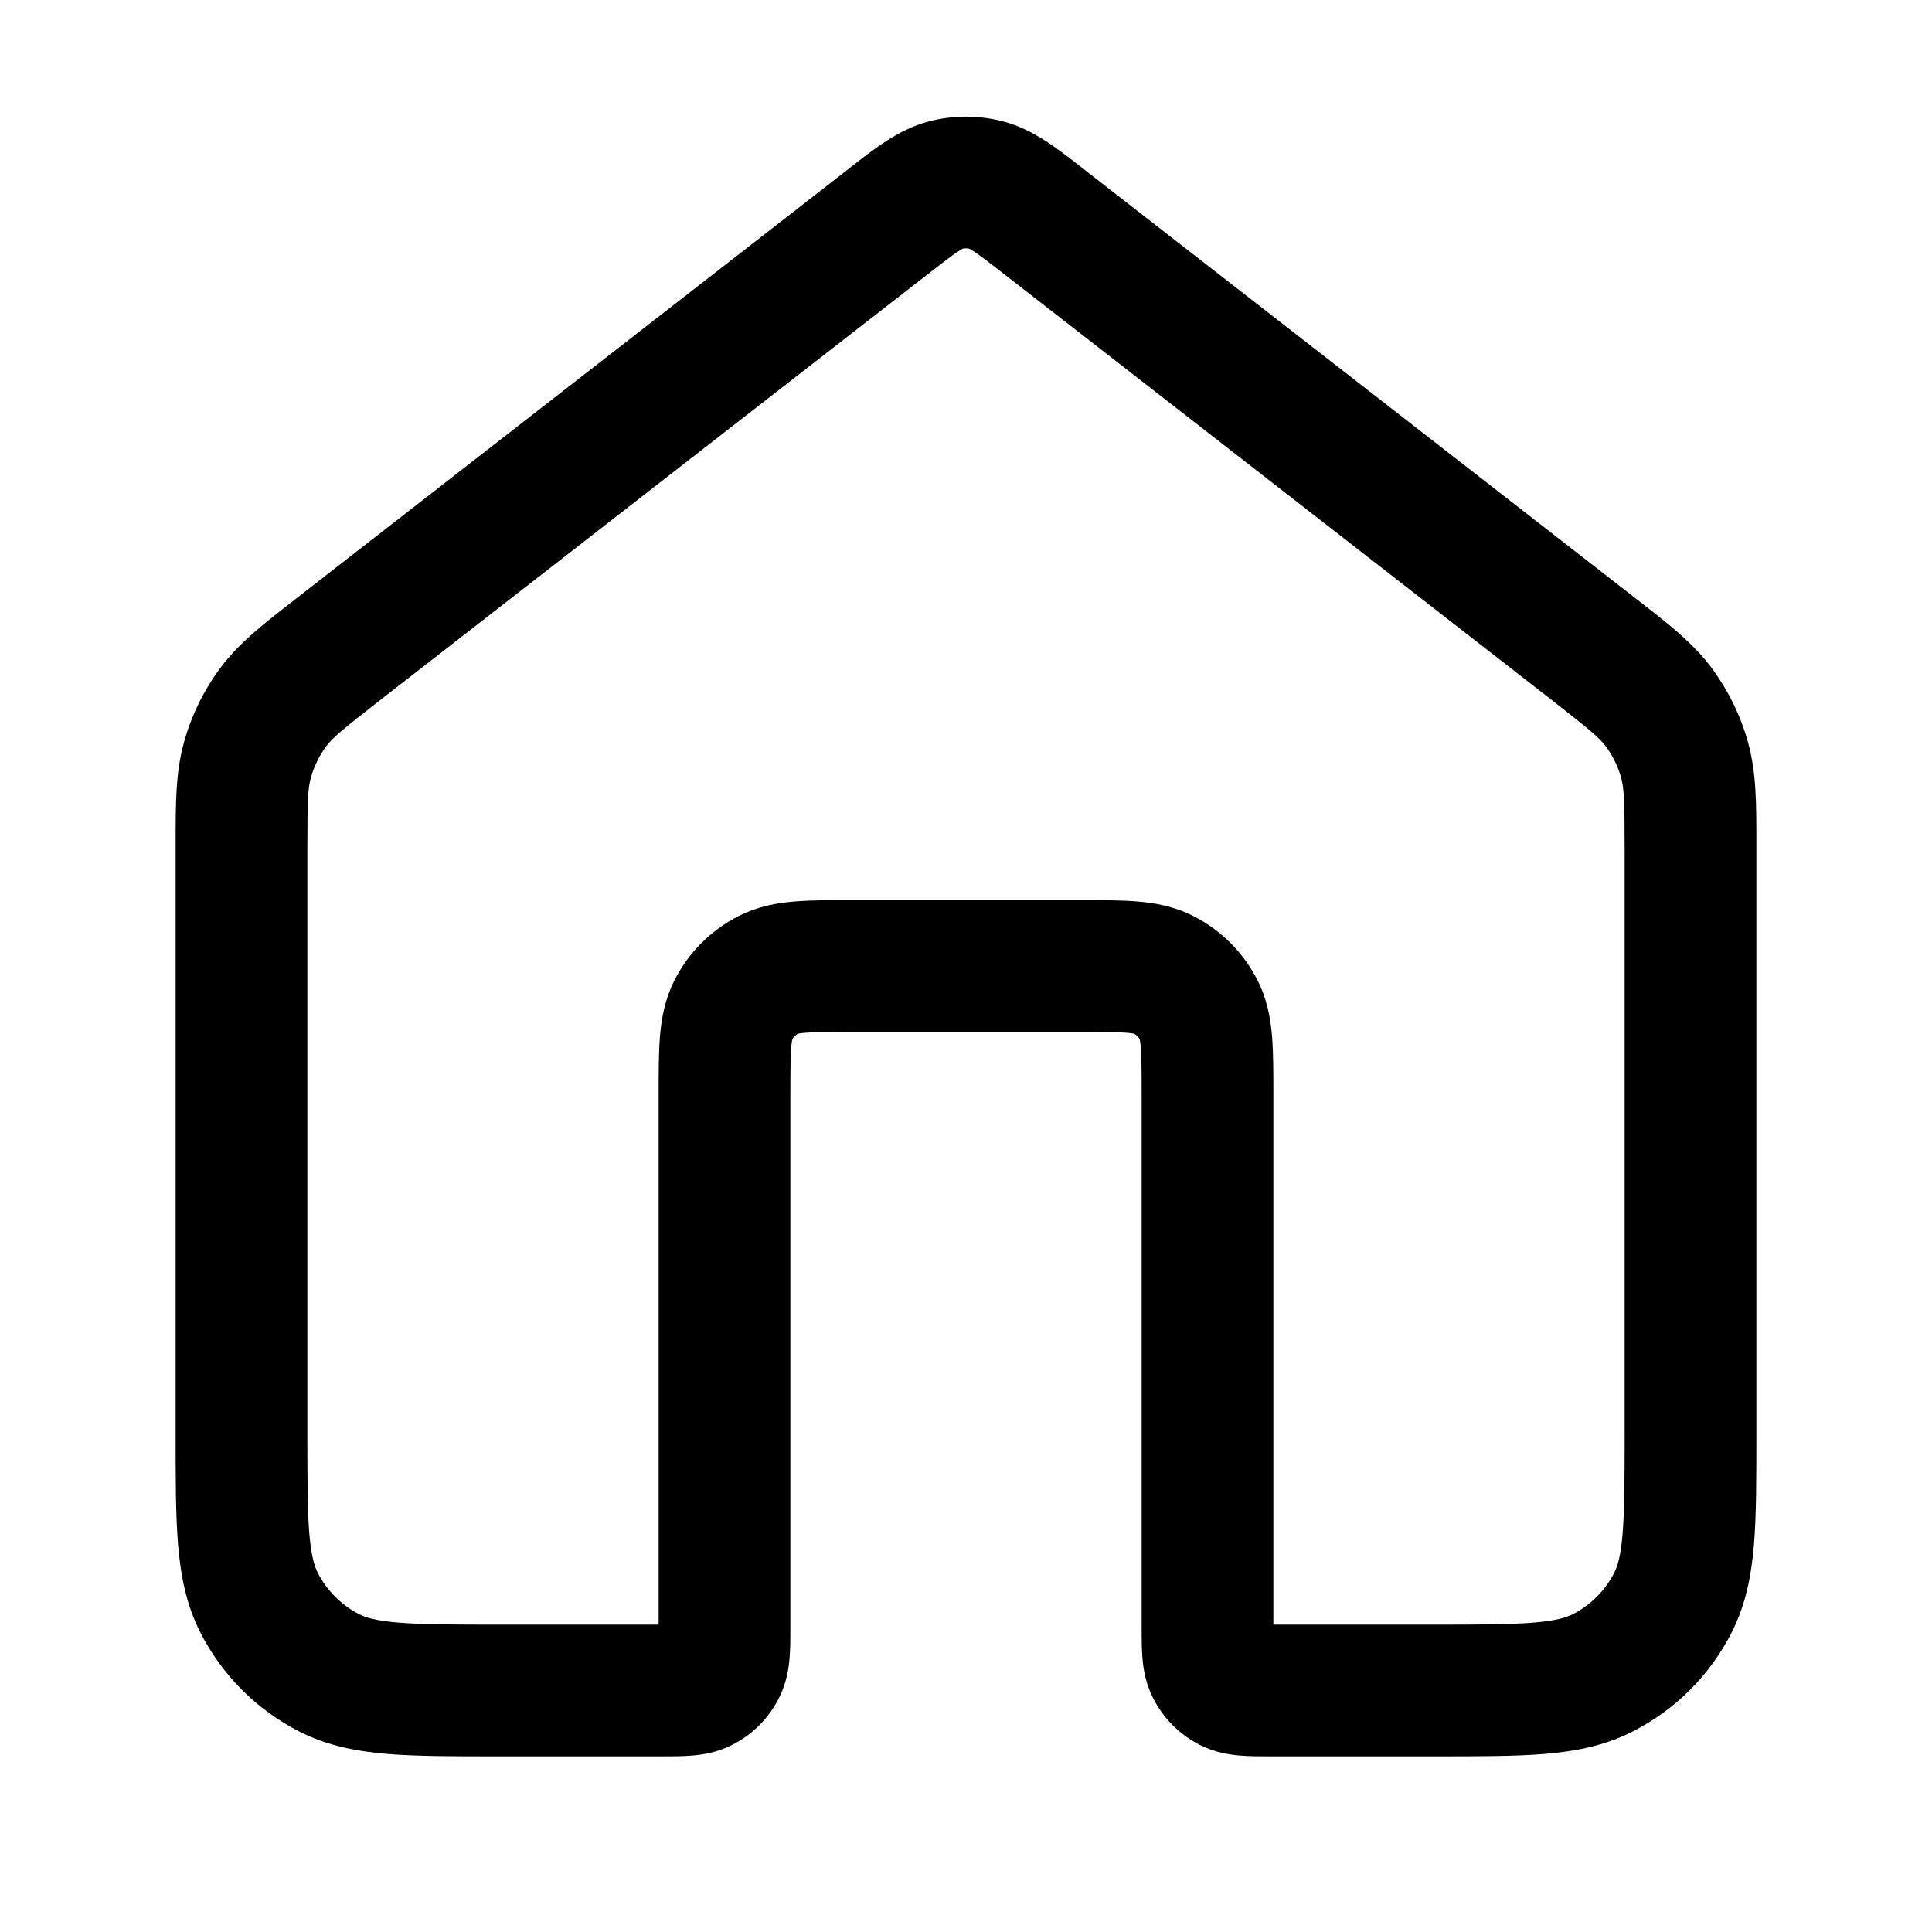
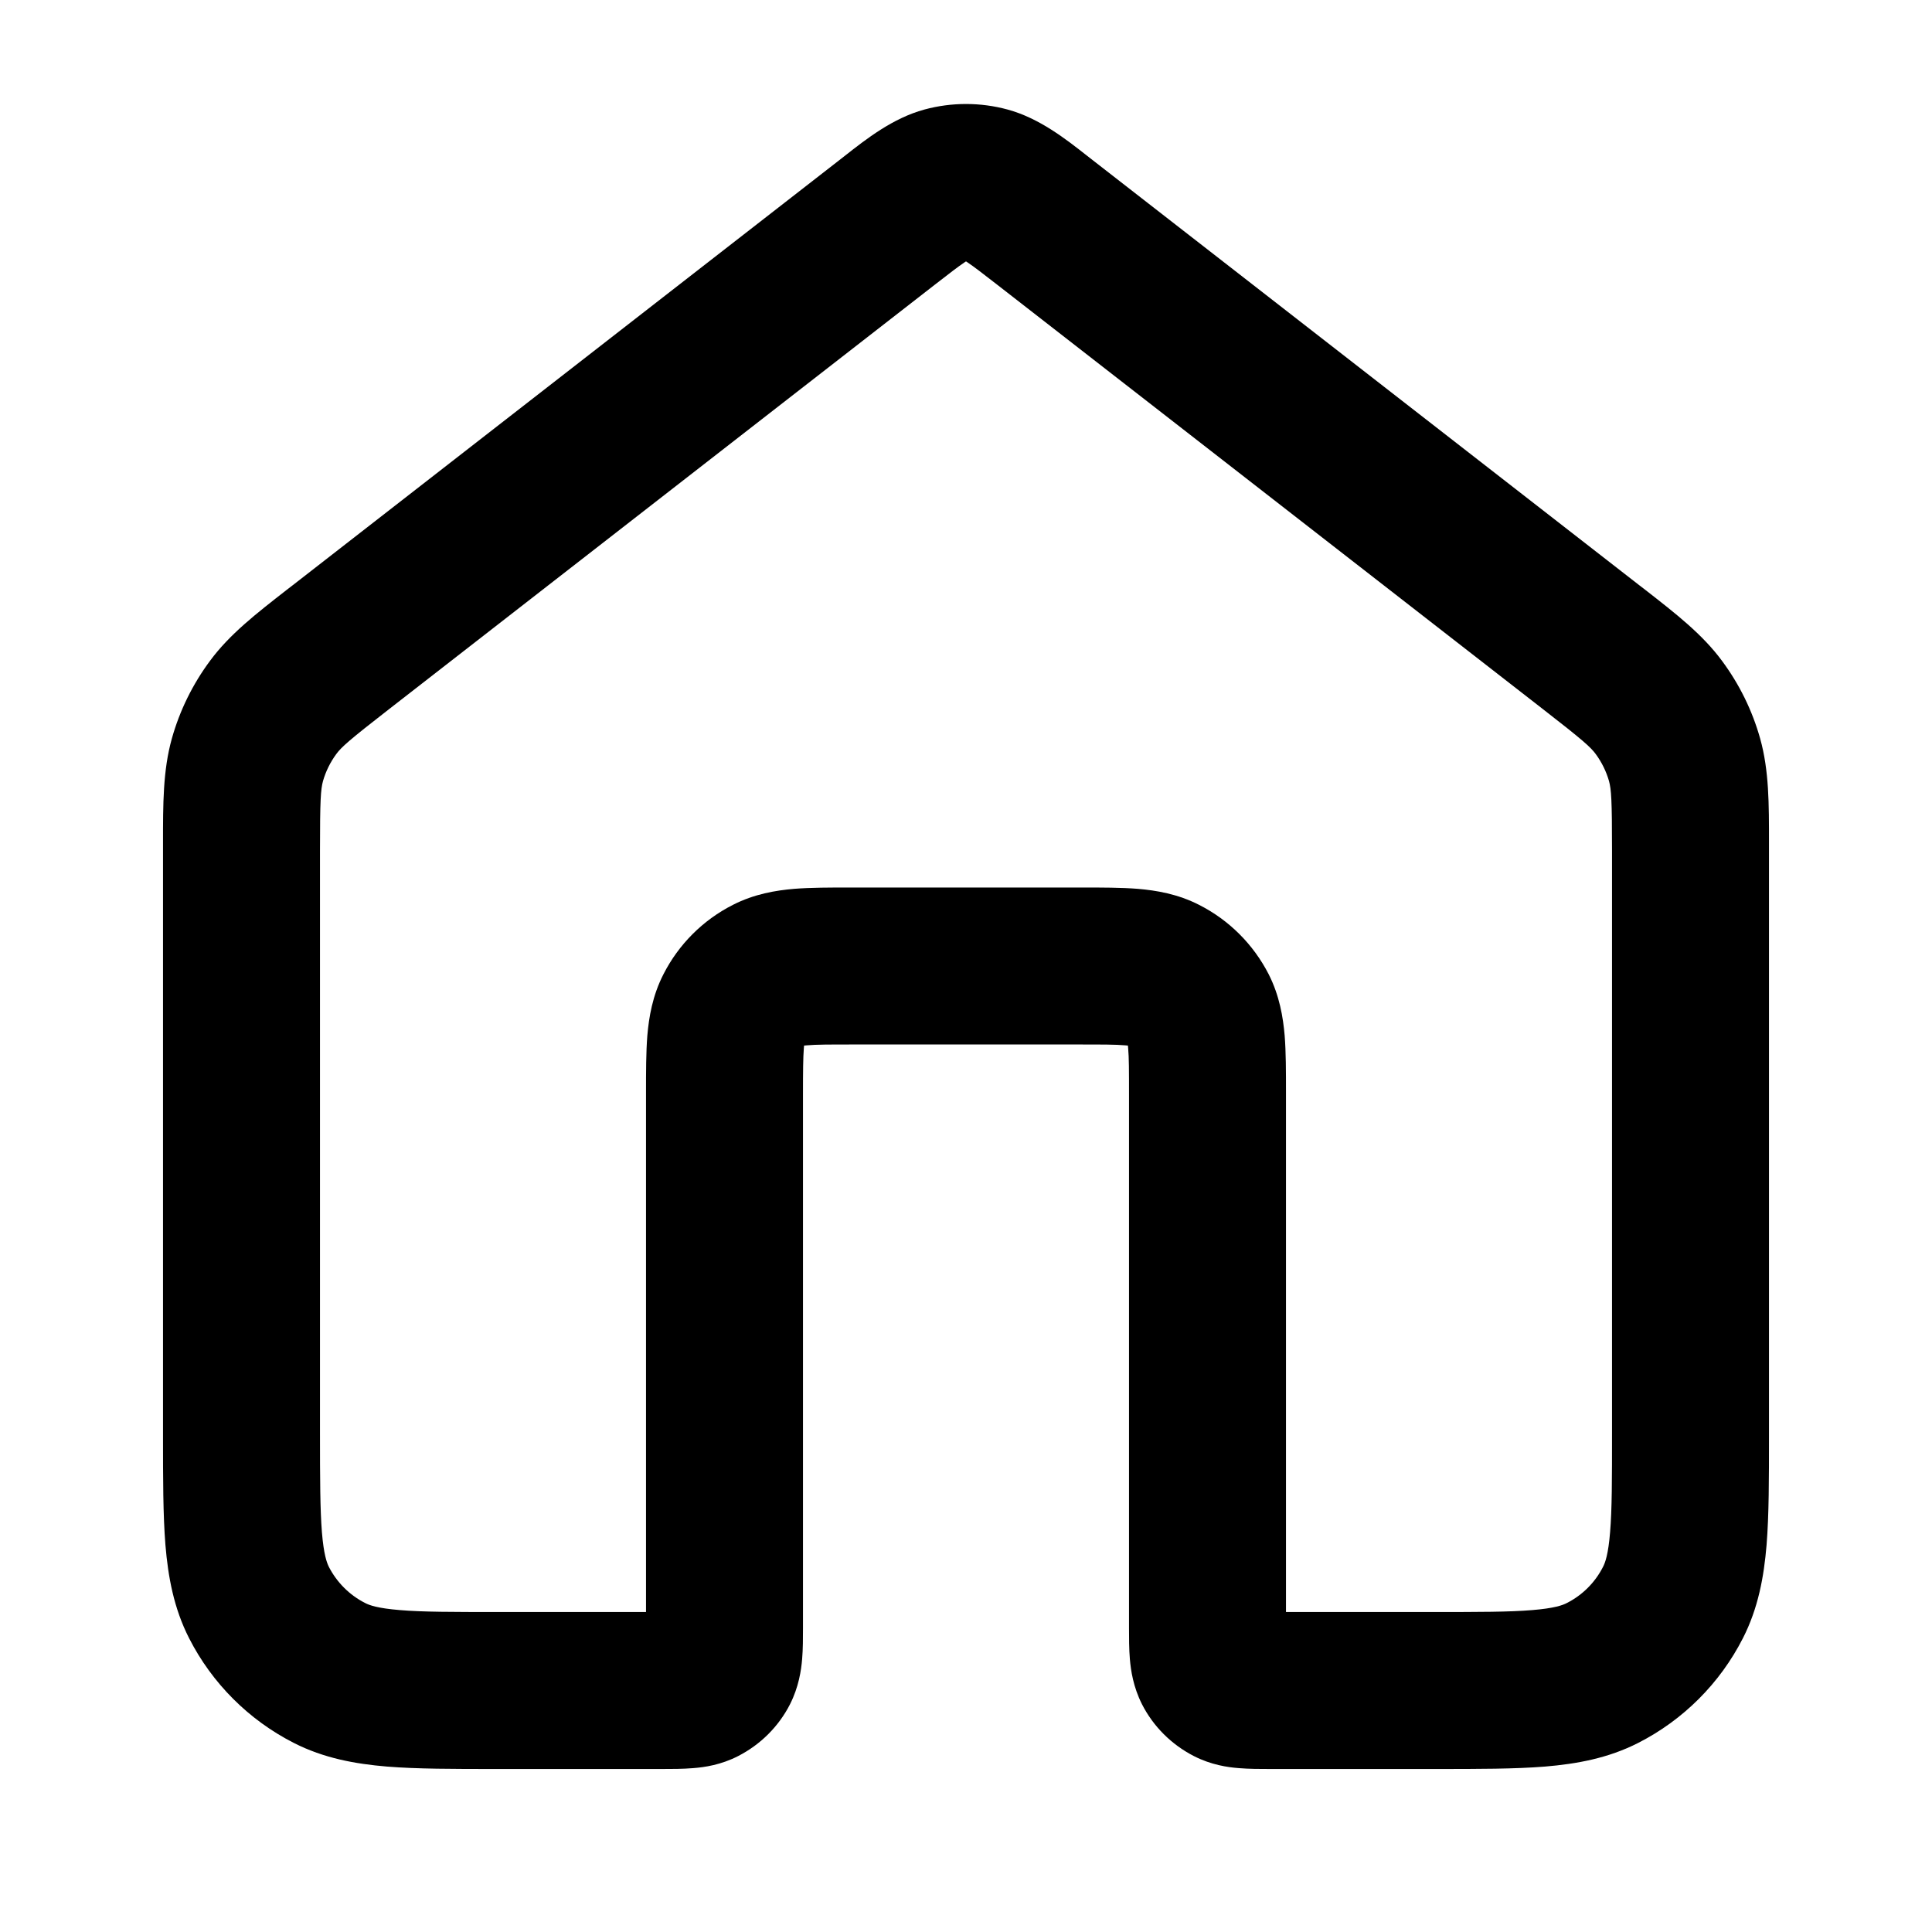
- <svg xmlns="http://www.w3.org/2000/svg" width="22" height="22" viewBox="0 0 22 22">
-   <path fill-rule="evenodd" clip-rule="evenodd" d="M10.962 2.832C10.955 2.836 10.936 2.846 10.901 2.869C10.826 2.92 10.729 2.994 10.56 3.126L4.343 7.961C3.894 8.311 3.786 8.402 3.712 8.502C3.634 8.608 3.576 8.728 3.54 8.855C3.506 8.975 3.5 9.116 3.5 9.685V16.317C3.5 16.842 3.501 17.192 3.522 17.46C3.544 17.719 3.581 17.836 3.618 17.909C3.722 18.112 3.888 18.278 4.091 18.382C4.164 18.419 4.281 18.456 4.54 18.477C4.808 18.499 5.158 18.5 5.683 18.5H7.5L7.5 12.441C7.5 12.206 7.5 11.987 7.515 11.803C7.531 11.604 7.569 11.381 7.682 11.16C7.841 10.846 8.096 10.591 8.41 10.432C8.631 10.319 8.854 10.281 9.053 10.265C9.237 10.25 9.456 10.25 9.691 10.25H12.309C12.543 10.25 12.763 10.25 12.946 10.265C13.146 10.281 13.369 10.319 13.59 10.432C13.904 10.591 14.159 10.846 14.318 11.16C14.431 11.381 14.469 11.604 14.485 11.803C14.5 11.987 14.5 12.206 14.5 12.441L14.5 18.5H16.317C16.842 18.5 17.192 18.499 17.46 18.477C17.719 18.456 17.836 18.419 17.909 18.382C18.112 18.278 18.278 18.112 18.382 17.909C18.419 17.836 18.456 17.719 18.477 17.46C18.499 17.192 18.5 16.842 18.5 16.317V9.685C18.5 9.116 18.493 8.975 18.46 8.855C18.424 8.728 18.366 8.608 18.288 8.502C18.213 8.402 18.106 8.311 17.657 7.961L11.44 3.126C11.271 2.994 11.174 2.92 11.099 2.869C11.064 2.846 11.045 2.836 11.038 2.832C11.013 2.826 10.987 2.826 10.962 2.832ZM11.034 2.831C11.034 2.831 11.034 2.831 11.035 2.831L11.034 2.831ZM10.965 2.831C10.965 2.831 10.966 2.831 10.966 2.831L10.965 2.831ZM10.564 1.386C10.85 1.309 11.15 1.309 11.435 1.386C11.765 1.475 12.044 1.694 12.295 1.89C12.317 1.907 12.339 1.925 12.361 1.942L18.578 6.777C18.6 6.794 18.622 6.811 18.643 6.828C18.995 7.101 19.281 7.323 19.494 7.61C19.68 7.863 19.82 8.148 19.904 8.45C20.001 8.794 20 9.157 20 9.603C20 9.63 20 9.657 20 9.685V16.347C20 16.834 20 17.245 19.973 17.582C19.944 17.934 19.881 18.27 19.718 18.59C19.471 19.076 19.076 19.471 18.589 19.718C18.27 19.881 17.934 19.944 17.582 19.973C17.245 20 16.834 20 16.347 20L14.464 20C14.353 20 14.229 20 14.121 19.991C13.998 19.981 13.832 19.956 13.66 19.868C13.432 19.752 13.248 19.568 13.132 19.34C13.044 19.168 13.019 19.002 13.009 18.879C13 18.771 13 18.647 13 18.536L13 12.467C13 12.198 12.999 12.041 12.99 11.926C12.986 11.871 12.98 11.844 12.978 11.833C12.963 11.808 12.942 11.787 12.917 11.772C12.906 11.77 12.878 11.764 12.824 11.76C12.709 11.751 12.552 11.75 12.283 11.75H9.717C9.448 11.75 9.291 11.751 9.176 11.76C9.121 11.764 9.094 11.77 9.083 11.772C9.058 11.787 9.037 11.808 9.022 11.833C9.02 11.844 9.014 11.871 9.01 11.926C9.001 12.041 9 12.198 9 12.467L9 18.536C9 18.647 9 18.771 8.991 18.879C8.981 19.002 8.956 19.168 8.868 19.34C8.752 19.568 8.568 19.752 8.34 19.868C8.168 19.956 8.002 19.981 7.879 19.991C7.771 20 7.647 20 7.536 20L5.653 20C5.165 20 4.755 20 4.418 19.973C4.066 19.944 3.73 19.881 3.41 19.718C2.924 19.471 2.529 19.076 2.282 18.59C2.119 18.27 2.056 17.934 2.027 17.582C2 17.245 2 16.834 2 16.347L2 9.685C2 9.657 2 9.63 2 9.603C2 9.157 1.999 8.794 2.096 8.45C2.18 8.148 2.319 7.863 2.506 7.61C2.719 7.323 3.005 7.101 3.357 6.828C3.378 6.811 3.4 6.794 3.422 6.777L9.639 1.942C9.661 1.925 9.683 1.907 9.705 1.89C9.956 1.694 10.235 1.475 10.564 1.386ZM12.922 11.774C12.922 11.774 12.922 11.774 12.922 11.774V11.774Z" />
+ <svg xmlns="http://www.w3.org/2000/svg" width="16" height="16" viewBox="0 0 16 16">
+   <path fill-rule="evenodd" clip-rule="evenodd" d="M7.656 0.907C7.881 0.846 8.119 0.846 8.344 0.907C8.606 0.978 8.826 1.151 9.004 1.291C9.021 1.304 9.038 1.317 9.054 1.33L13.575 4.846C13.593 4.86 13.61 4.873 13.627 4.886C13.878 5.082 14.098 5.252 14.261 5.473C14.405 5.667 14.512 5.885 14.577 6.117C14.651 6.382 14.65 6.66 14.65 6.979C14.65 7 14.65 7.022 14.65 7.043V11.892C14.65 12.244 14.65 12.546 14.63 12.795C14.608 13.058 14.561 13.318 14.434 13.567C14.244 13.94 13.94 14.244 13.567 14.434C13.318 14.561 13.058 14.608 12.795 14.63C12.546 14.65 12.244 14.65 11.892 14.65L10.518 14.65C10.438 14.65 10.344 14.65 10.261 14.643C10.166 14.636 10.03 14.616 9.887 14.543C9.702 14.448 9.551 14.298 9.457 14.113C9.385 13.97 9.365 13.834 9.357 13.739C9.35 13.656 9.35 13.562 9.35 13.482L9.35 9.067C9.35 8.869 9.35 8.76 9.343 8.682C9.342 8.673 9.342 8.665 9.341 8.659C9.335 8.658 9.327 8.658 9.318 8.657C9.24 8.65 9.131 8.65 8.933 8.65H7.067C6.869 8.65 6.76 8.65 6.682 8.657C6.673 8.658 6.665 8.658 6.659 8.659C6.658 8.665 6.658 8.673 6.657 8.682C6.651 8.76 6.65 8.869 6.65 9.067L6.65 13.482C6.65 13.562 6.65 13.656 6.643 13.739C6.635 13.834 6.615 13.97 6.543 14.113C6.449 14.298 6.298 14.448 6.113 14.543C5.971 14.616 5.834 14.636 5.739 14.643C5.656 14.65 5.562 14.65 5.482 14.65L4.108 14.65C3.756 14.65 3.454 14.65 3.205 14.63C2.942 14.608 2.682 14.561 2.433 14.434C2.06 14.244 1.756 13.94 1.566 13.567C1.439 13.318 1.392 13.058 1.37 12.795C1.35 12.546 1.35 12.244 1.35 11.892L1.35 7.043C1.35 7.022 1.35 7 1.35 6.979C1.35 6.66 1.349 6.382 1.423 6.117C1.488 5.885 1.595 5.667 1.739 5.473C1.902 5.252 2.122 5.082 2.373 4.886C2.39 4.873 2.407 4.86 2.425 4.846L6.946 1.33C6.962 1.317 6.979 1.304 6.996 1.291C7.174 1.151 7.394 0.978 7.656 0.907ZM8 2.165C8.004 2.167 8.009 2.17 8.014 2.174C8.065 2.208 8.131 2.259 8.256 2.356L12.777 5.872C13.109 6.13 13.173 6.187 13.216 6.246C13.265 6.313 13.302 6.388 13.325 6.468C13.344 6.538 13.35 6.624 13.35 7.043V11.867C13.35 12.251 13.35 12.5 13.334 12.69C13.319 12.872 13.294 12.941 13.275 12.977C13.21 13.105 13.105 13.21 12.977 13.275C12.941 13.294 12.872 13.319 12.69 13.334C12.5 13.35 12.251 13.35 11.867 13.35H10.65L10.65 9.046C10.65 8.877 10.65 8.714 10.639 8.576C10.626 8.425 10.597 8.247 10.507 8.069C10.38 7.821 10.179 7.62 9.931 7.494C9.753 7.403 9.575 7.374 9.424 7.361C9.286 7.35 9.123 7.35 8.954 7.35H7.046C6.877 7.35 6.714 7.35 6.576 7.361C6.425 7.374 6.247 7.403 6.069 7.494C5.821 7.62 5.62 7.821 5.494 8.069C5.403 8.247 5.374 8.425 5.361 8.576C5.35 8.714 5.35 8.877 5.35 9.046L5.35 13.35H4.133C3.749 13.35 3.5 13.35 3.311 13.334C3.128 13.319 3.059 13.294 3.023 13.275C2.895 13.21 2.79 13.105 2.724 12.977C2.706 12.941 2.681 12.872 2.666 12.69C2.651 12.5 2.65 12.251 2.65 11.867V7.043C2.65 6.624 2.656 6.538 2.675 6.468C2.698 6.388 2.735 6.313 2.784 6.246C2.827 6.187 2.891 6.13 3.223 5.872L7.744 2.356C7.869 2.259 7.935 2.208 7.986 2.174C7.991 2.17 7.996 2.167 8 2.165Z" />
</svg>
